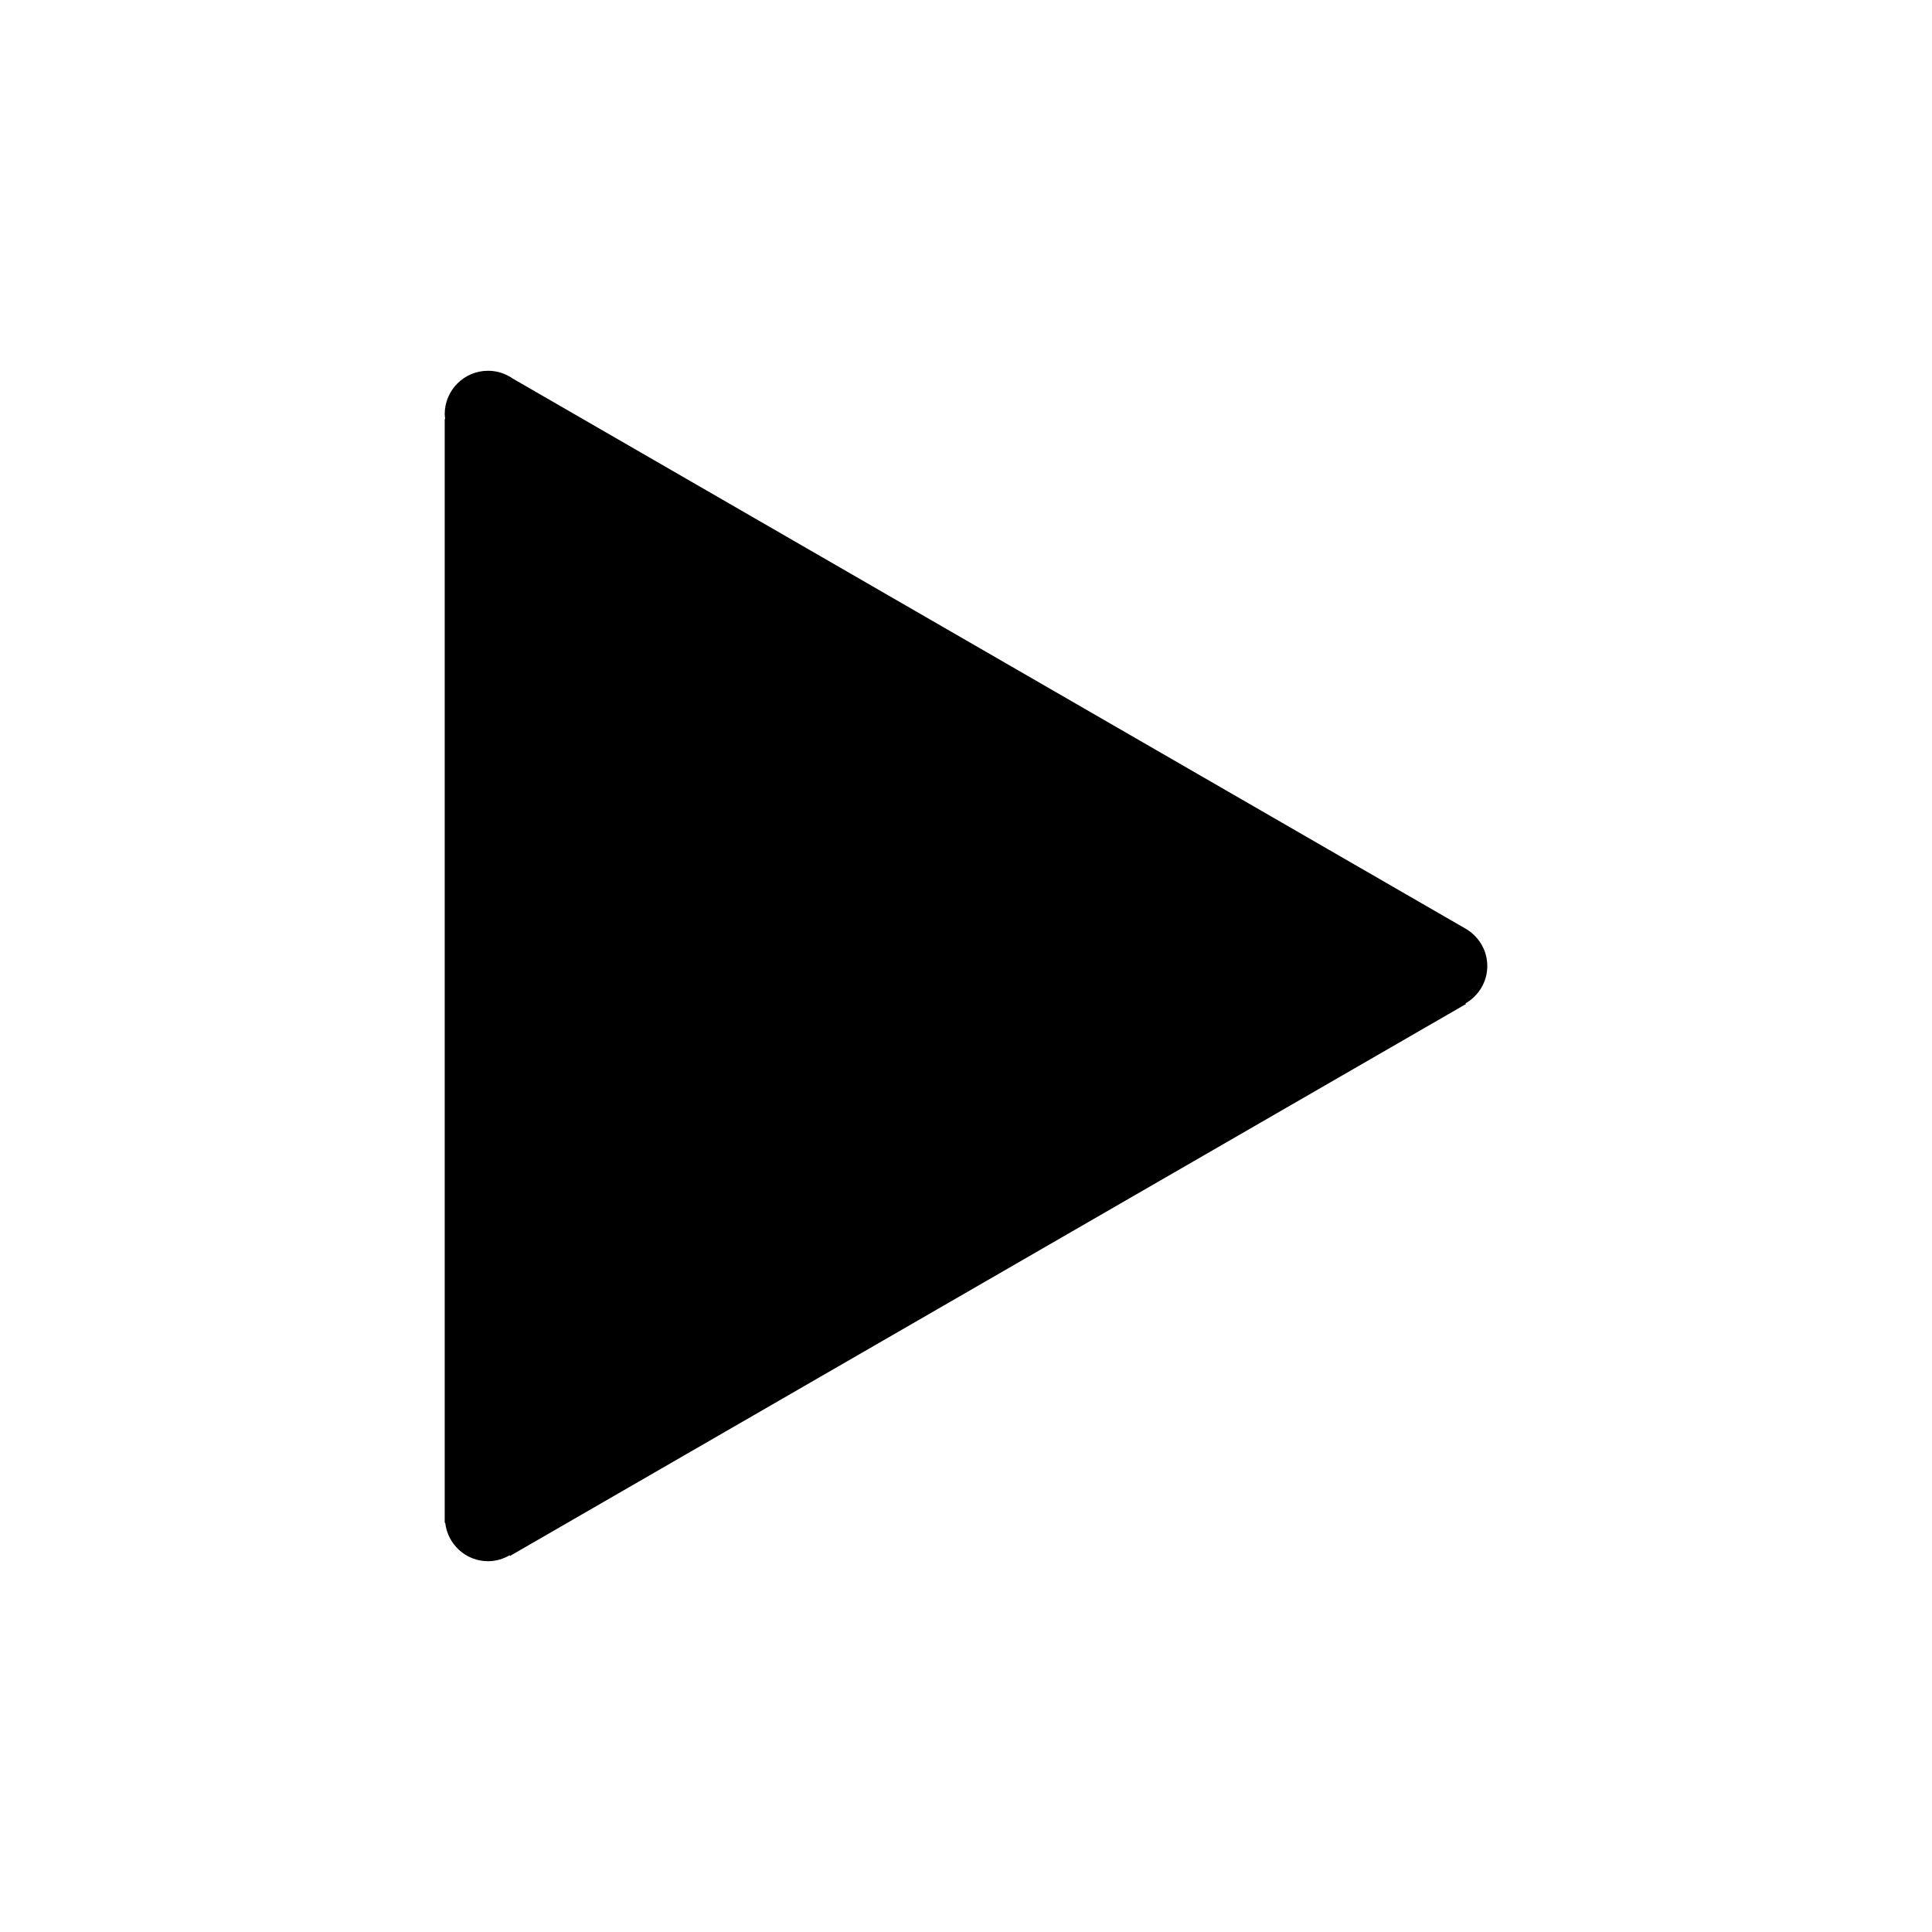
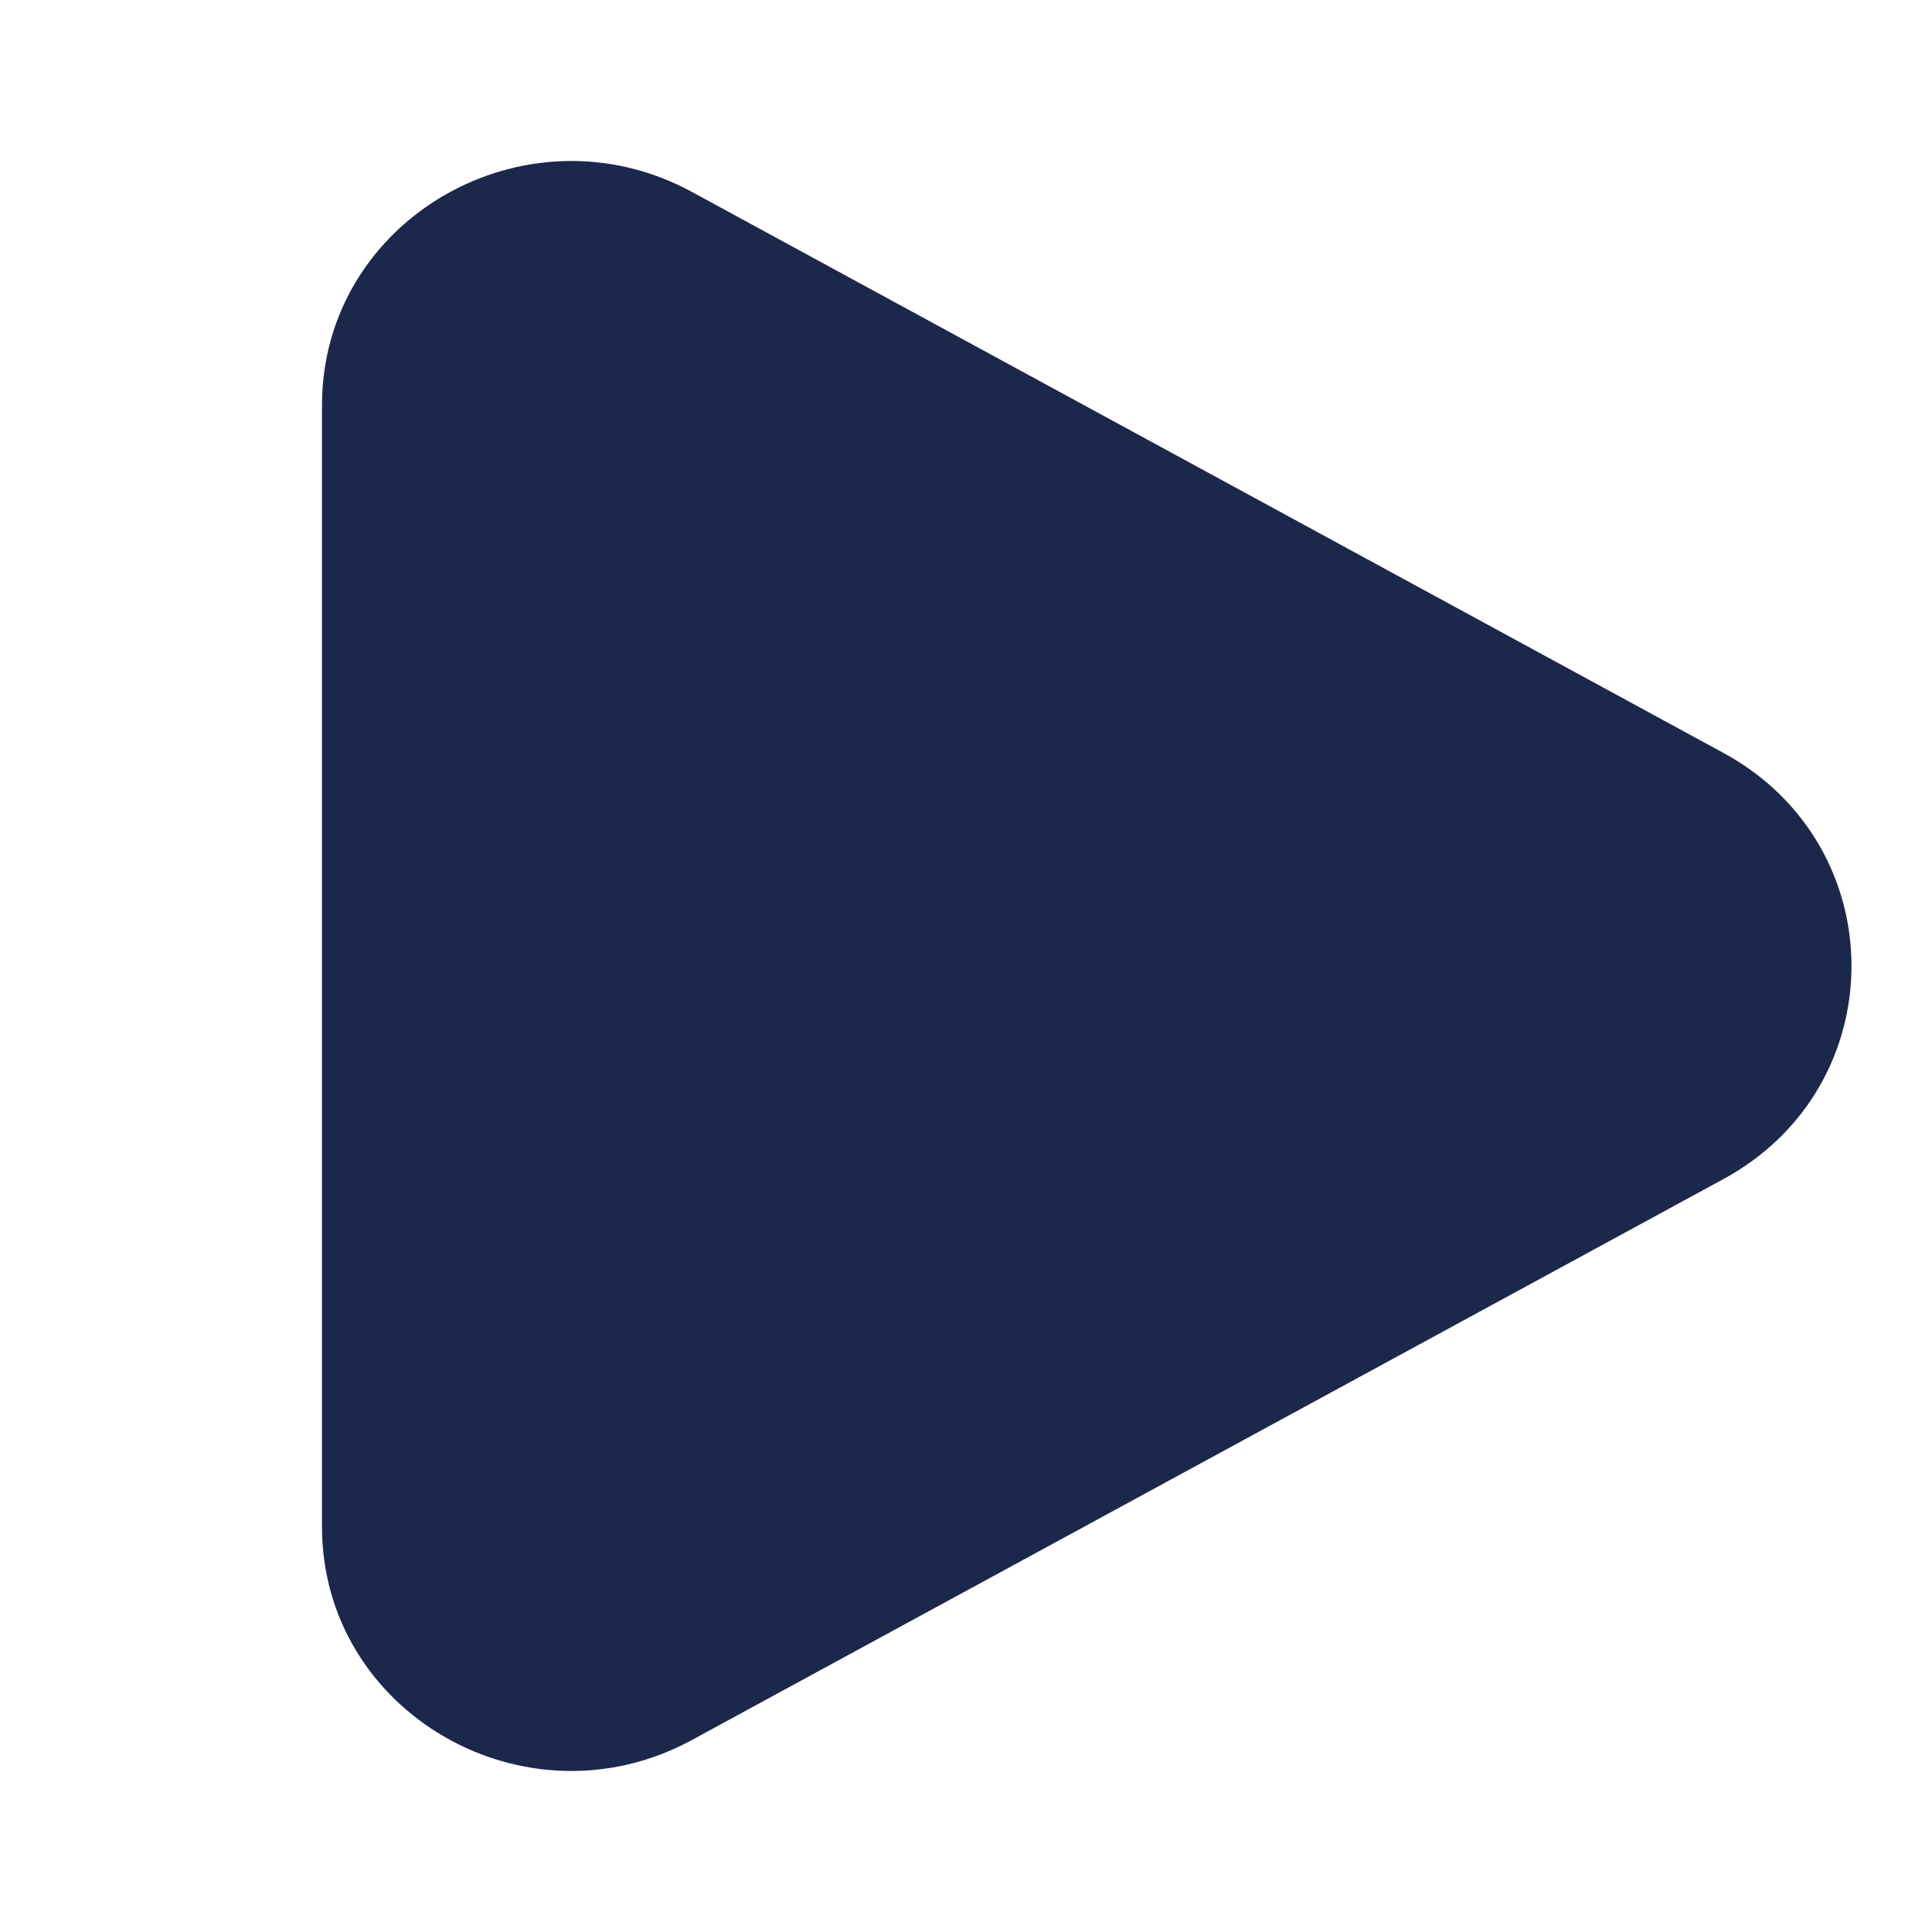
- <svg xmlns="http://www.w3.org/2000/svg" version="1.1" id="Layer_1" x="0px" y="0px" width="100px" height="100px" viewBox="0 0 100 100" enable-background="new 0 0 100 100" xml:space="preserve">
-   <g>
-     <path d="M76.982,50c0-0.847-0.474-1.575-1.167-1.957L26.541,19.595c-0.363-0.253-0.803-0.404-1.279-0.404   c-1.239,0-2.244,1.004-2.244,2.243c0,0.087,0.016,0.169,0.026,0.253h-0.026v57.131h0.026c0.127,1.119,1.066,1.99,2.218,1.99   c0.409,0,0.787-0.117,1.117-0.308l0.02,0.035L75.875,51.97l-0.02-0.035C76.526,51.547,76.982,50.83,76.982,50z" />
-   </g>
+ <svg xmlns="http://www.w3.org/2000/svg" width="800px" height="800px" viewBox="0 0 24 24" fill="none">
+   <path d="M21.409 9.353C23.53 10.507 23.53 13.493 21.409 14.647L8.597 21.614C6.534 22.736 4 21.276 4 18.967L4 5.033C4 2.724 6.534 1.264 8.597 2.385L21.409 9.353Z" fill="#1C274C" />
</svg>
